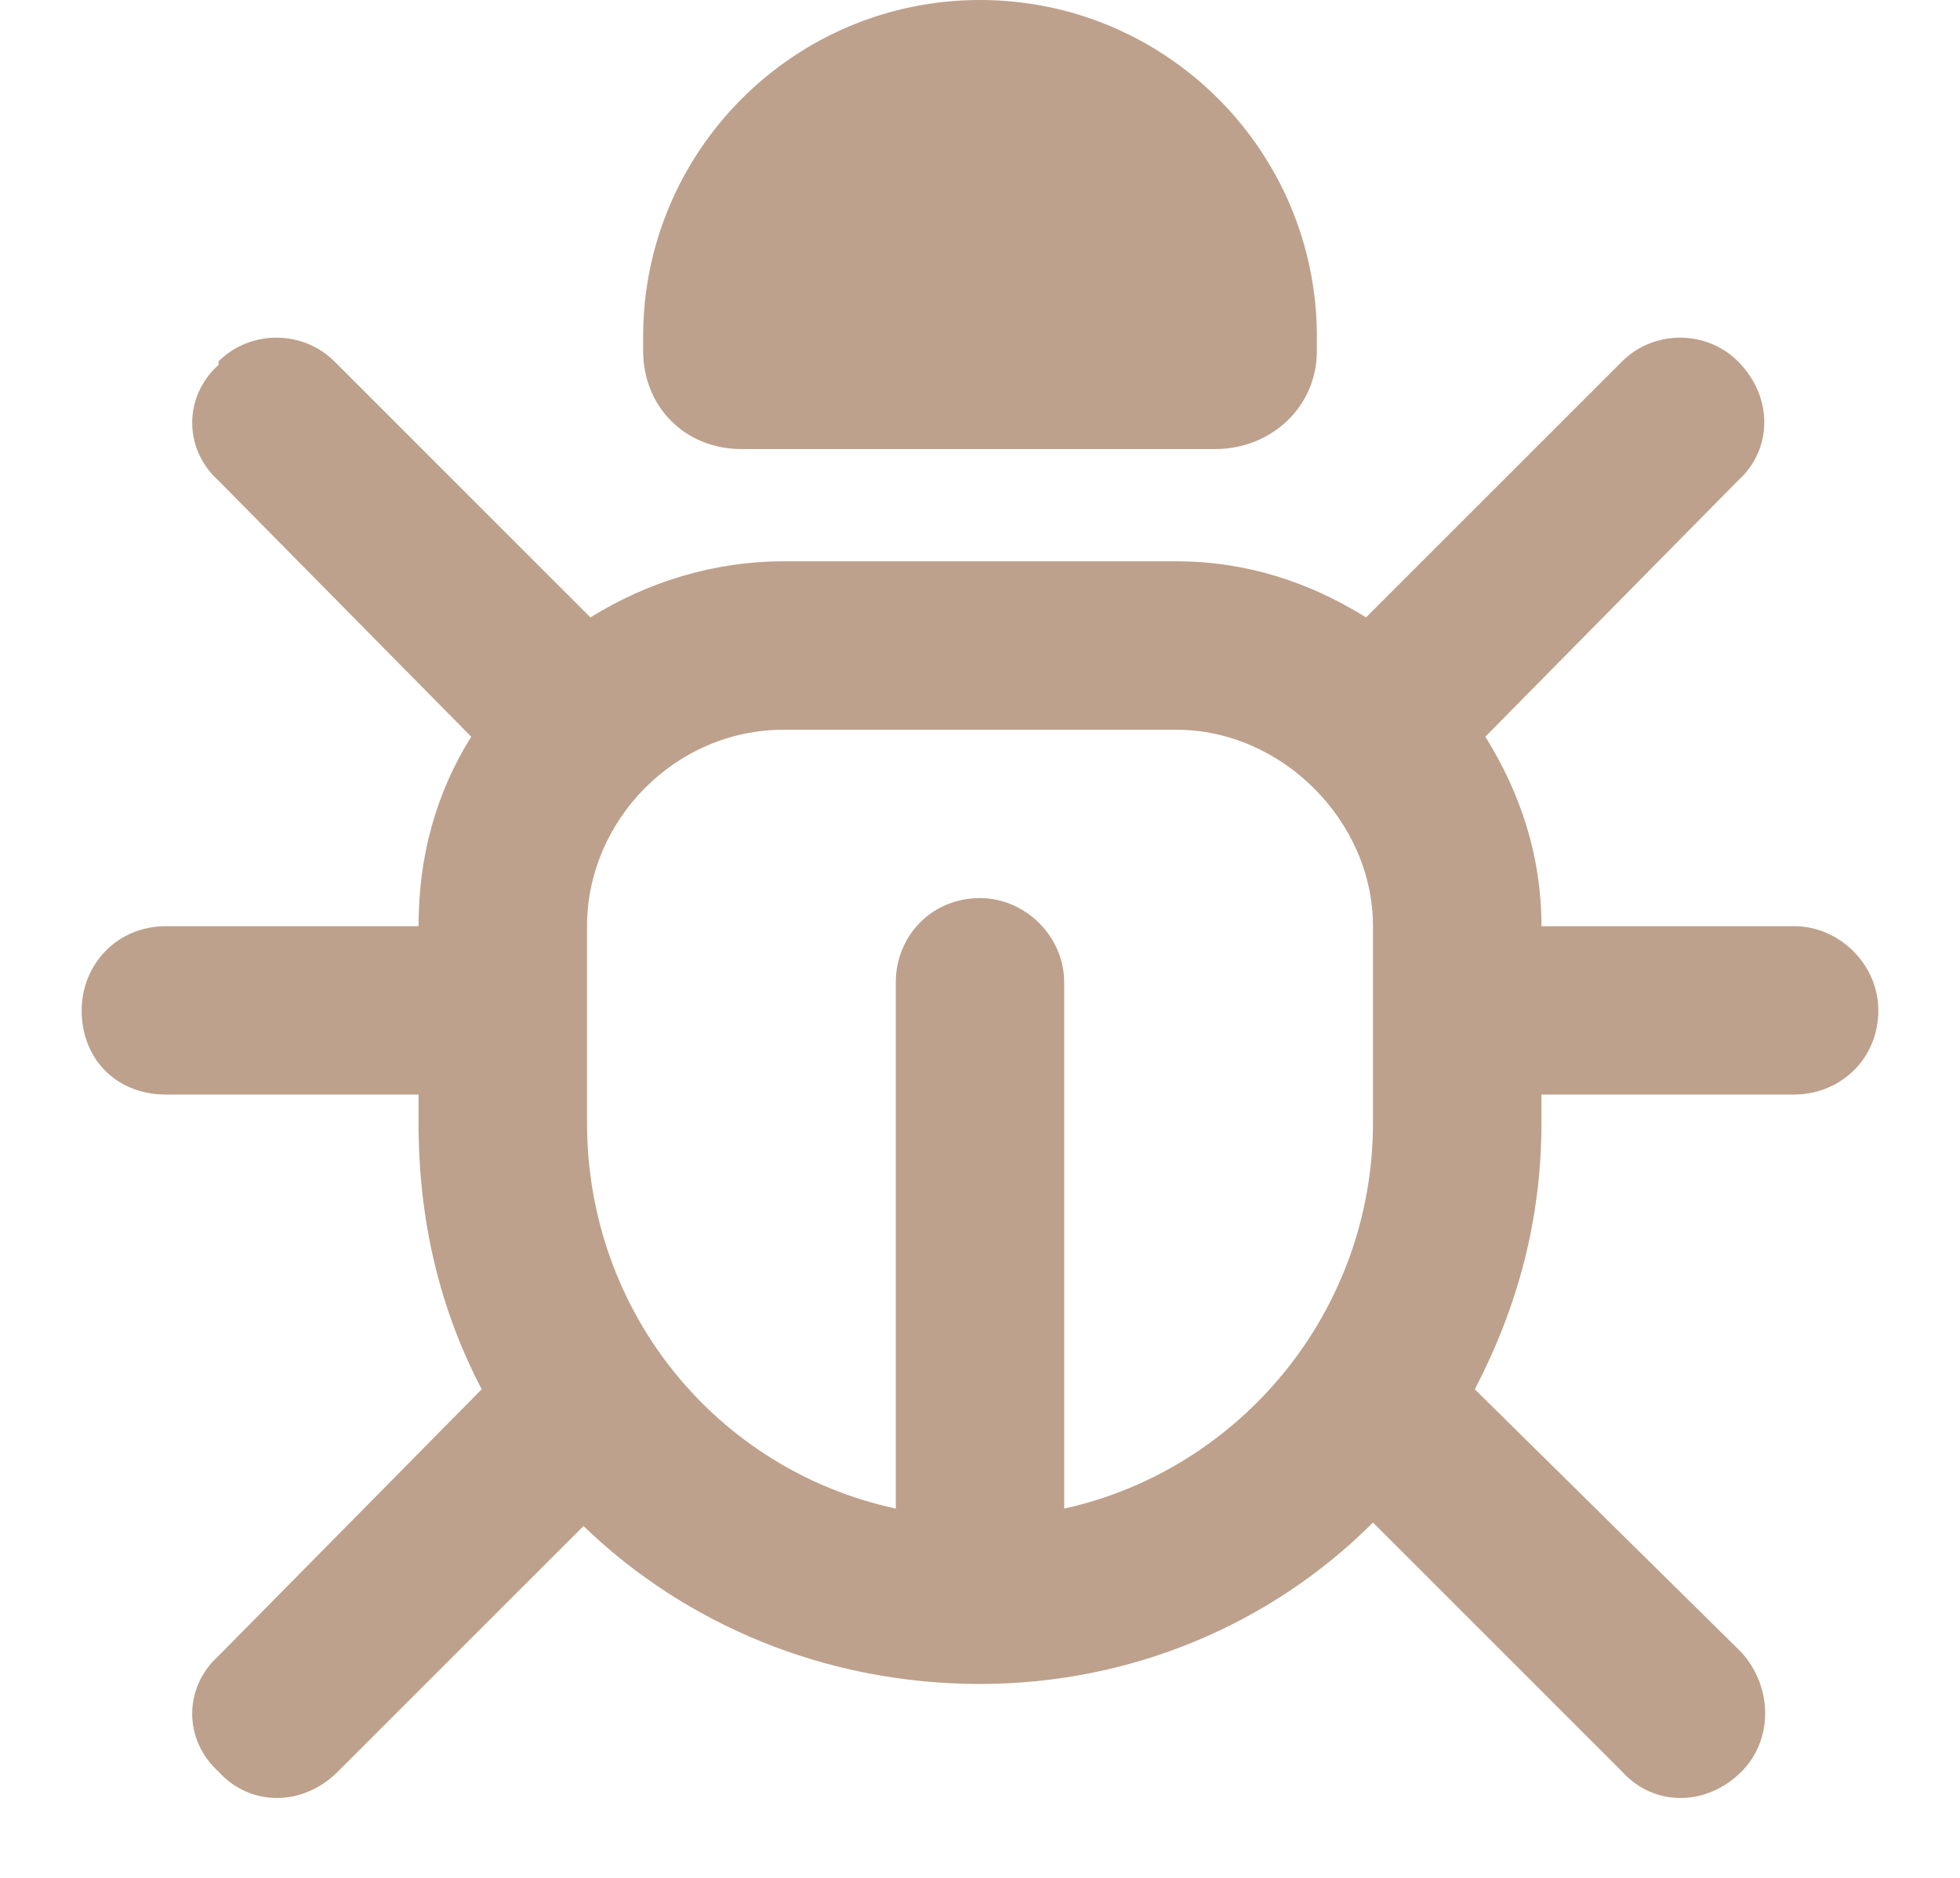
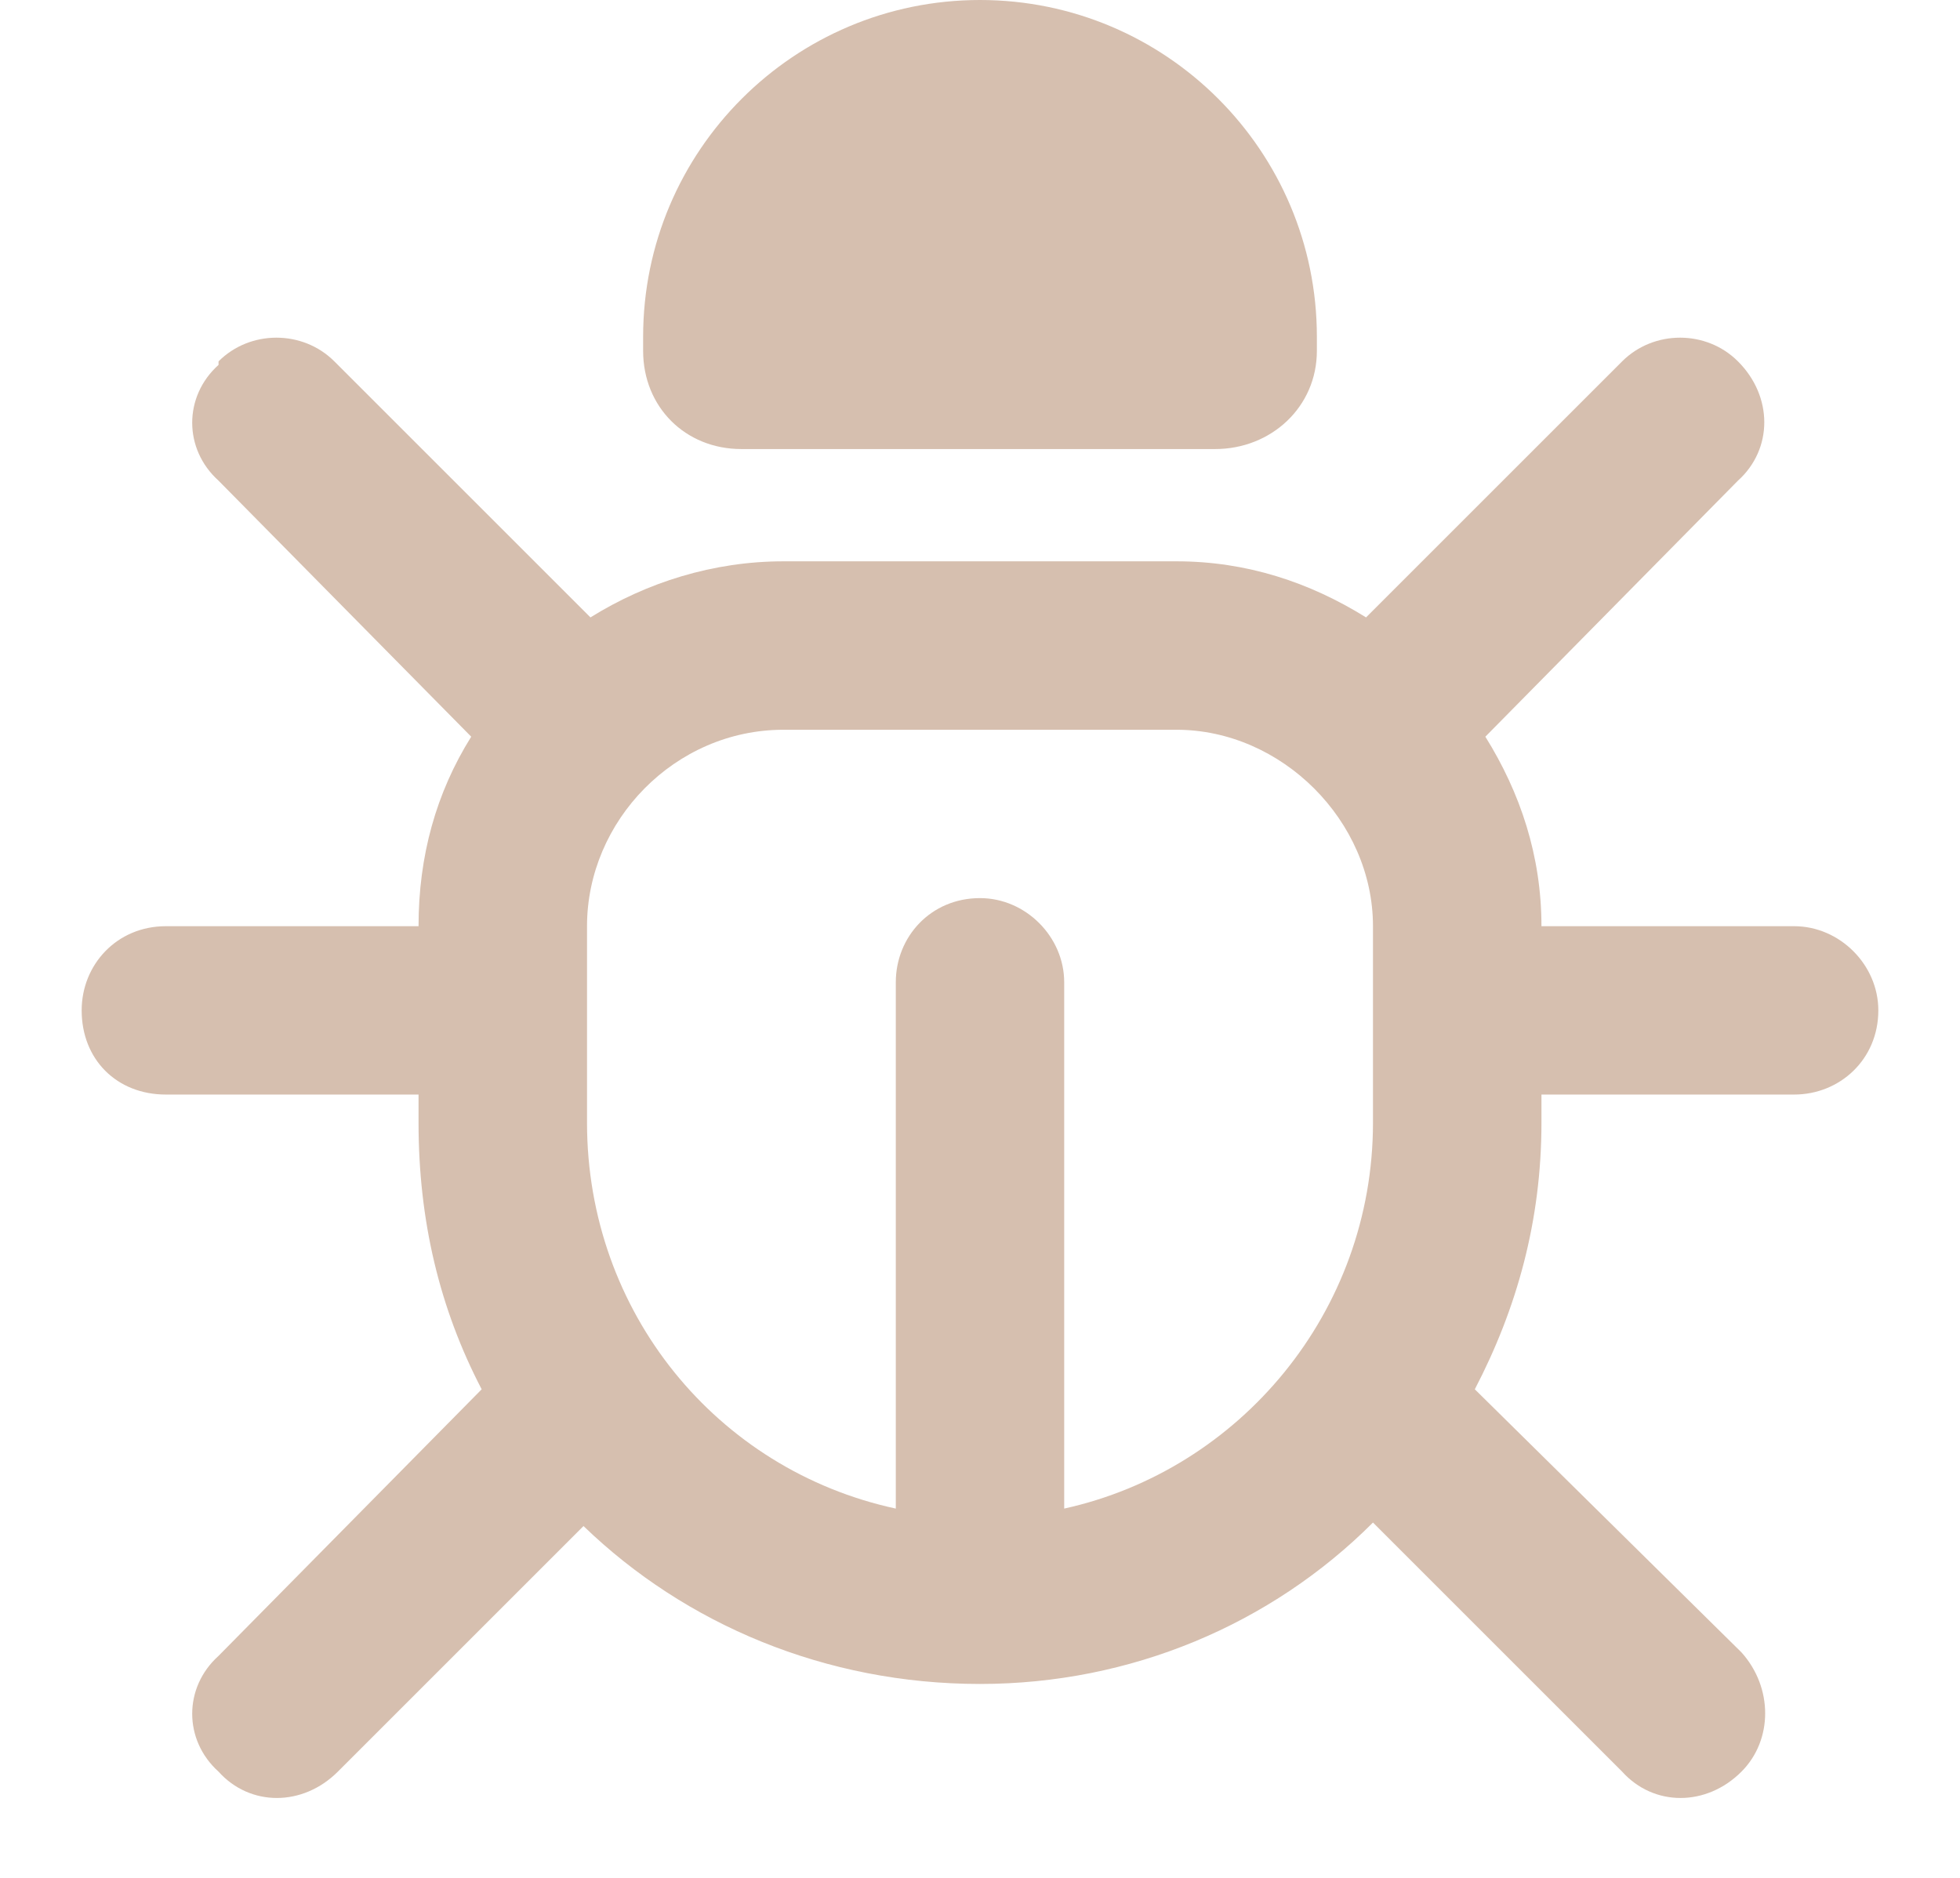
<svg xmlns="http://www.w3.org/2000/svg" width="24" height="23" viewBox="0 0 24 23" fill="none">
-   <path d="M12 0C14.277 0 16.125 1.848 16.125 4.125V4.297C16.125 4.984 15.566 5.5 14.879 5.5H9.078C8.391 5.5 7.875 4.984 7.875 4.297V4.125C7.875 1.848 9.723 0 12 0ZM2.676 4.426C3.062 4.039 3.707 4.039 4.094 4.426L7.23 7.562C7.918 7.133 8.734 6.875 9.594 6.875H14.406C15.266 6.875 16.039 7.133 16.727 7.562L19.863 4.426C20.25 4.039 20.895 4.039 21.281 4.426C21.711 4.855 21.711 5.5 21.281 5.887L18.188 9.023C18.617 9.711 18.875 10.484 18.875 11.344H21.969C22.527 11.344 23 11.816 23 12.375C23 12.977 22.527 13.406 21.969 13.406H18.875V13.75C18.875 14.953 18.574 16.027 18.059 17.016L21.324 20.238C21.711 20.668 21.711 21.312 21.324 21.699C20.895 22.129 20.25 22.129 19.863 21.699L16.812 18.648C15.566 19.895 13.848 20.625 12 20.625C10.109 20.625 8.391 19.895 7.145 18.691L4.137 21.699C3.707 22.129 3.062 22.129 2.676 21.699C2.246 21.312 2.246 20.668 2.676 20.281L5.898 17.016C5.383 16.027 5.125 14.953 5.125 13.75V13.406H2.031C1.43 13.406 1 12.977 1 12.375C1 11.816 1.43 11.344 2.031 11.344H5.125C5.125 10.484 5.34 9.711 5.77 9.023L2.676 5.887C2.246 5.5 2.246 4.855 2.676 4.469V4.426ZM7.188 11.344V13.75C7.188 16.07 8.777 18.004 10.969 18.477V12.031C10.969 11.473 11.398 11 12 11C12.559 11 13.031 11.473 13.031 12.031V18.477C15.18 18.004 16.812 16.07 16.812 13.75V11.344C16.812 10.055 15.695 8.938 14.406 8.938H9.594C8.262 8.938 7.188 10.055 7.188 11.344Z" fill="#BDA18C" />
+   <path d="M12 0C14.277 0 16.125 1.848 16.125 4.125V4.297C16.125 4.984 15.566 5.5 14.879 5.5H9.078C8.391 5.5 7.875 4.984 7.875 4.297V4.125C7.875 1.848 9.723 0 12 0ZM2.676 4.426C3.062 4.039 3.707 4.039 4.094 4.426L7.23 7.562C7.918 7.133 8.734 6.875 9.594 6.875H14.406C15.266 6.875 16.039 7.133 16.727 7.562L19.863 4.426C20.25 4.039 20.895 4.039 21.281 4.426C21.711 4.855 21.711 5.5 21.281 5.887L18.188 9.023C18.617 9.711 18.875 10.484 18.875 11.344H21.969C22.527 11.344 23 11.816 23 12.375C23 12.977 22.527 13.406 21.969 13.406H18.875V13.75C18.875 14.953 18.574 16.027 18.059 17.016L21.324 20.238C21.711 20.668 21.711 21.312 21.324 21.699C20.895 22.129 20.25 22.129 19.863 21.699L16.812 18.648C15.566 19.895 13.848 20.625 12 20.625C10.109 20.625 8.391 19.895 7.145 18.691L4.137 21.699C3.707 22.129 3.062 22.129 2.676 21.699C2.246 21.312 2.246 20.668 2.676 20.281L5.898 17.016C5.383 16.027 5.125 14.953 5.125 13.75V13.406H2.031C1.43 13.406 1 12.977 1 12.375C1 11.816 1.43 11.344 2.031 11.344H5.125C5.125 10.484 5.34 9.711 5.77 9.023L2.676 5.887C2.246 5.5 2.246 4.855 2.676 4.469V4.426ZM7.188 11.344V13.75C7.188 16.07 8.777 18.004 10.969 18.477V12.031C10.969 11.473 11.398 11 12 11C12.559 11 13.031 11.473 13.031 12.031V18.477C15.18 18.004 16.812 16.07 16.812 13.75V11.344C16.812 10.055 15.695 8.938 14.406 8.938H9.594C8.262 8.938 7.188 10.055 7.188 11.344Z" fill="#D6BFAF" />
</svg>
